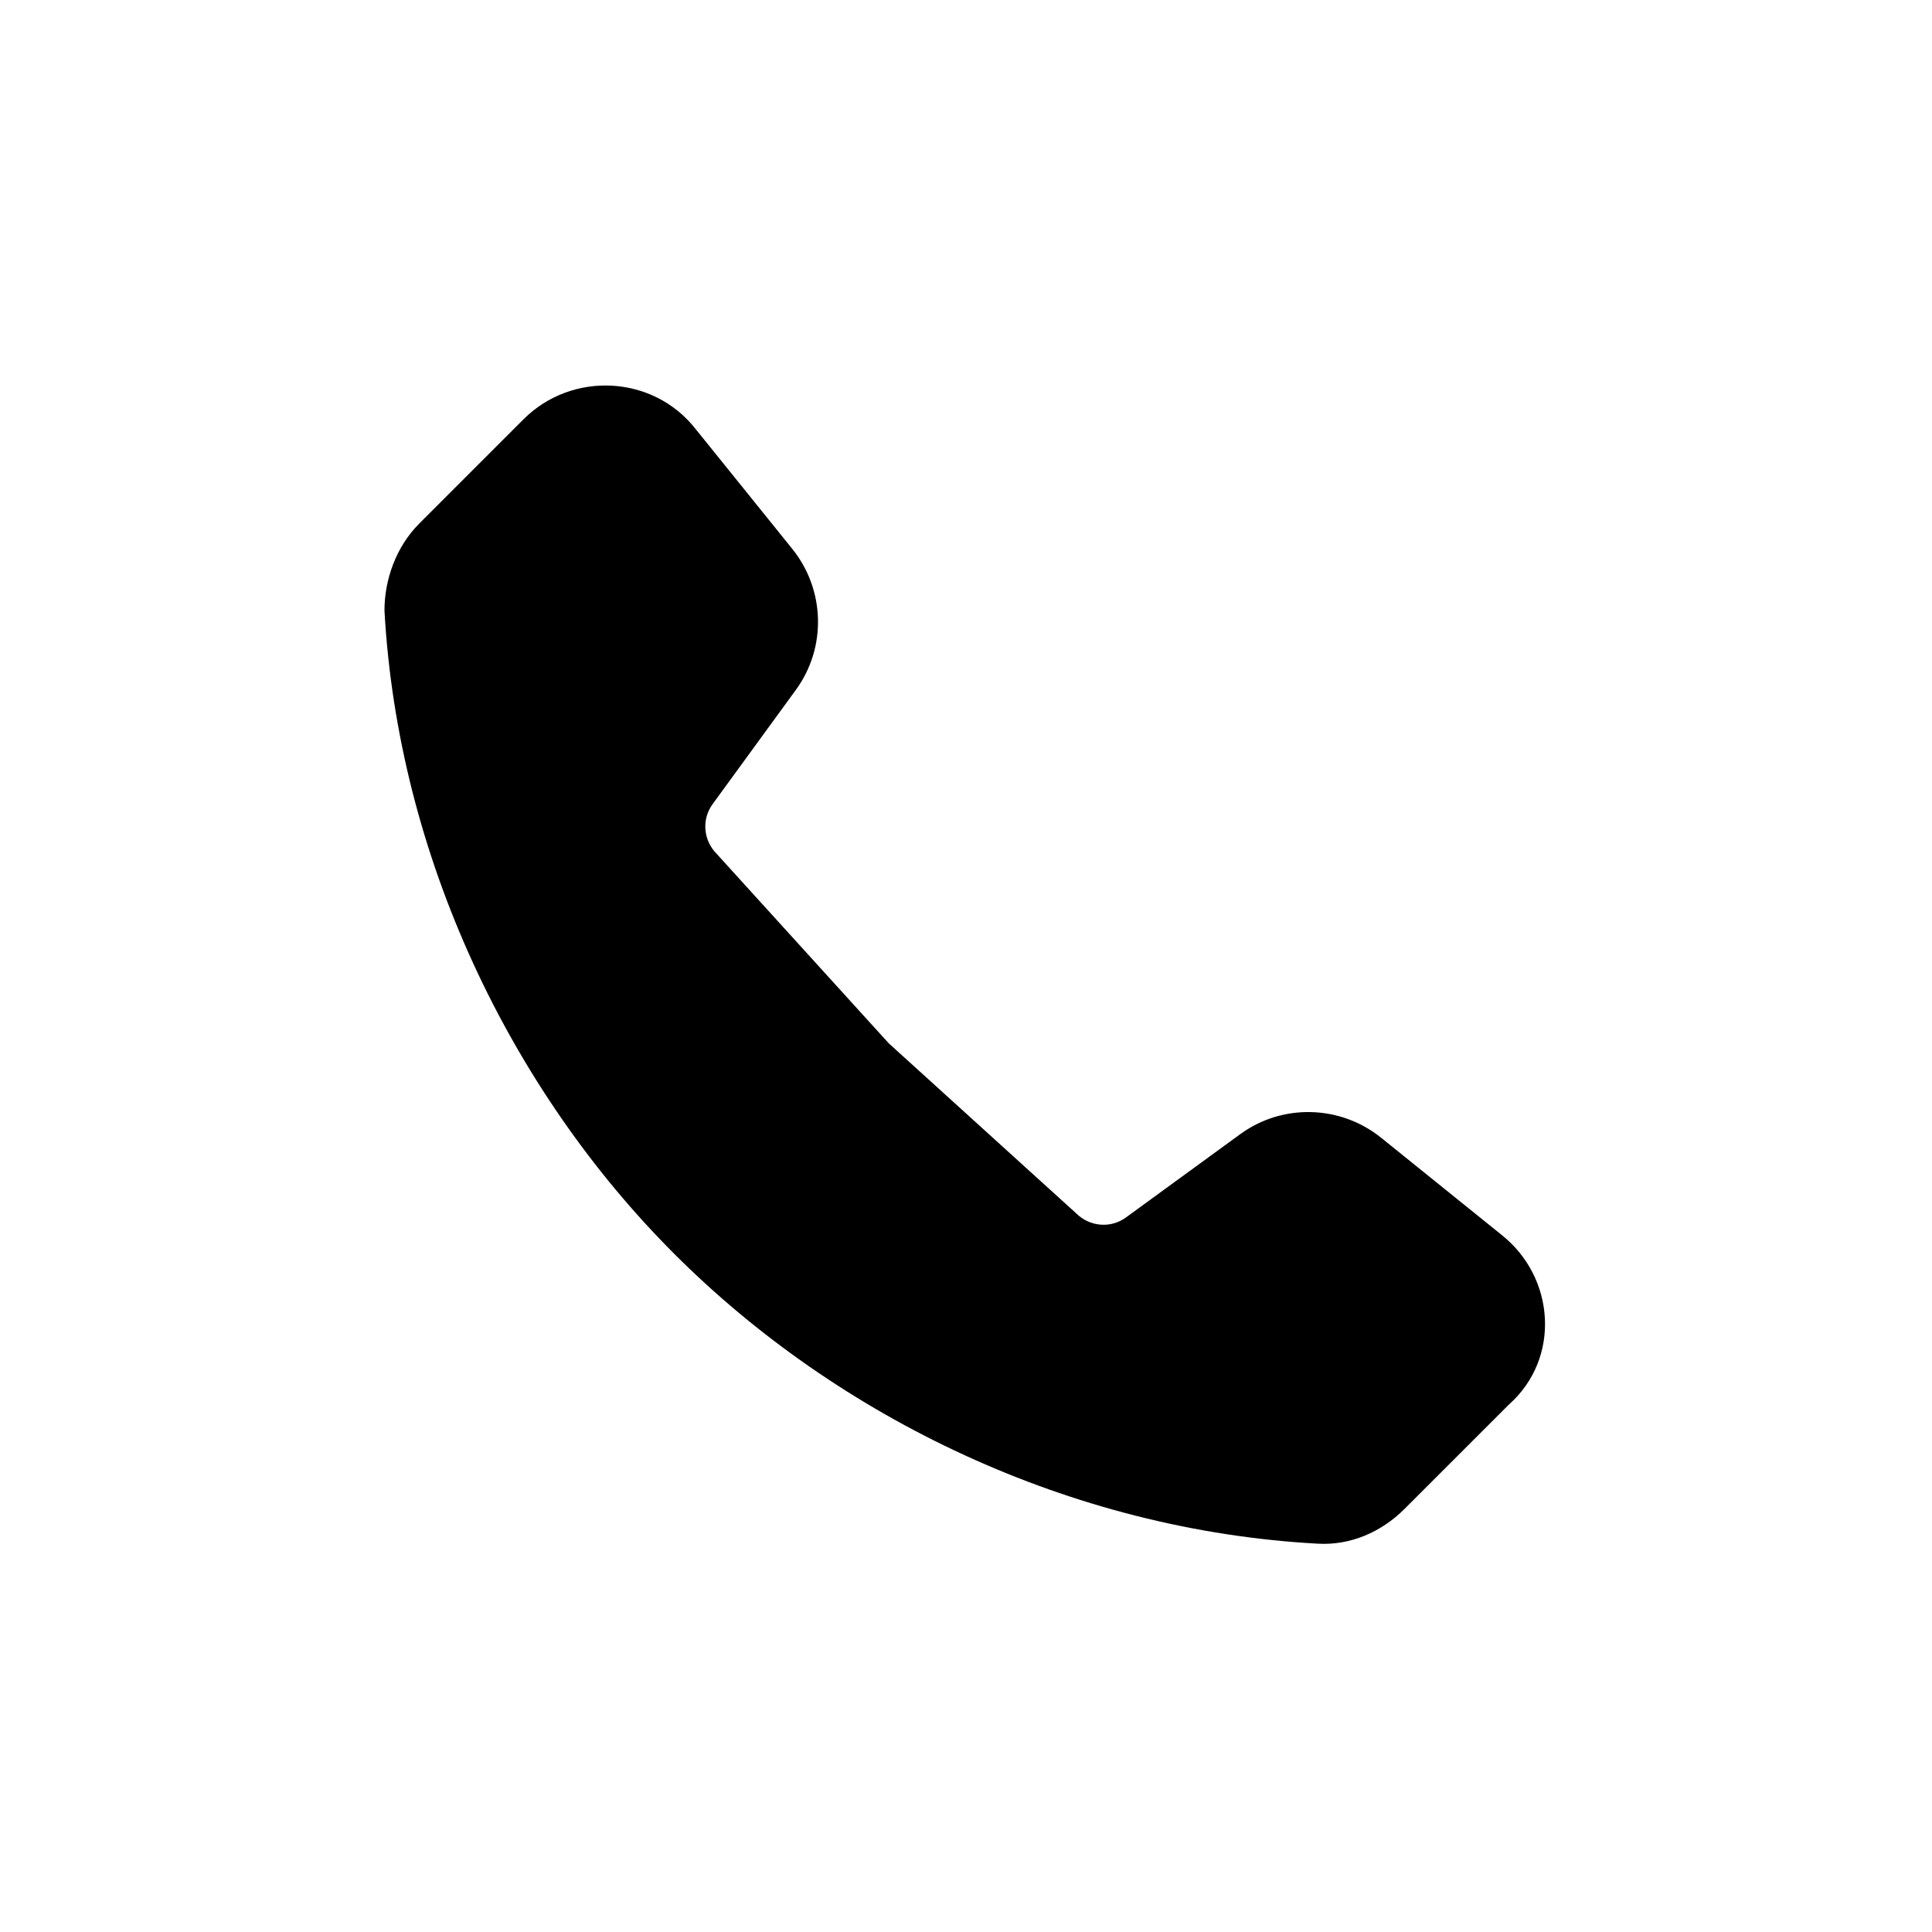
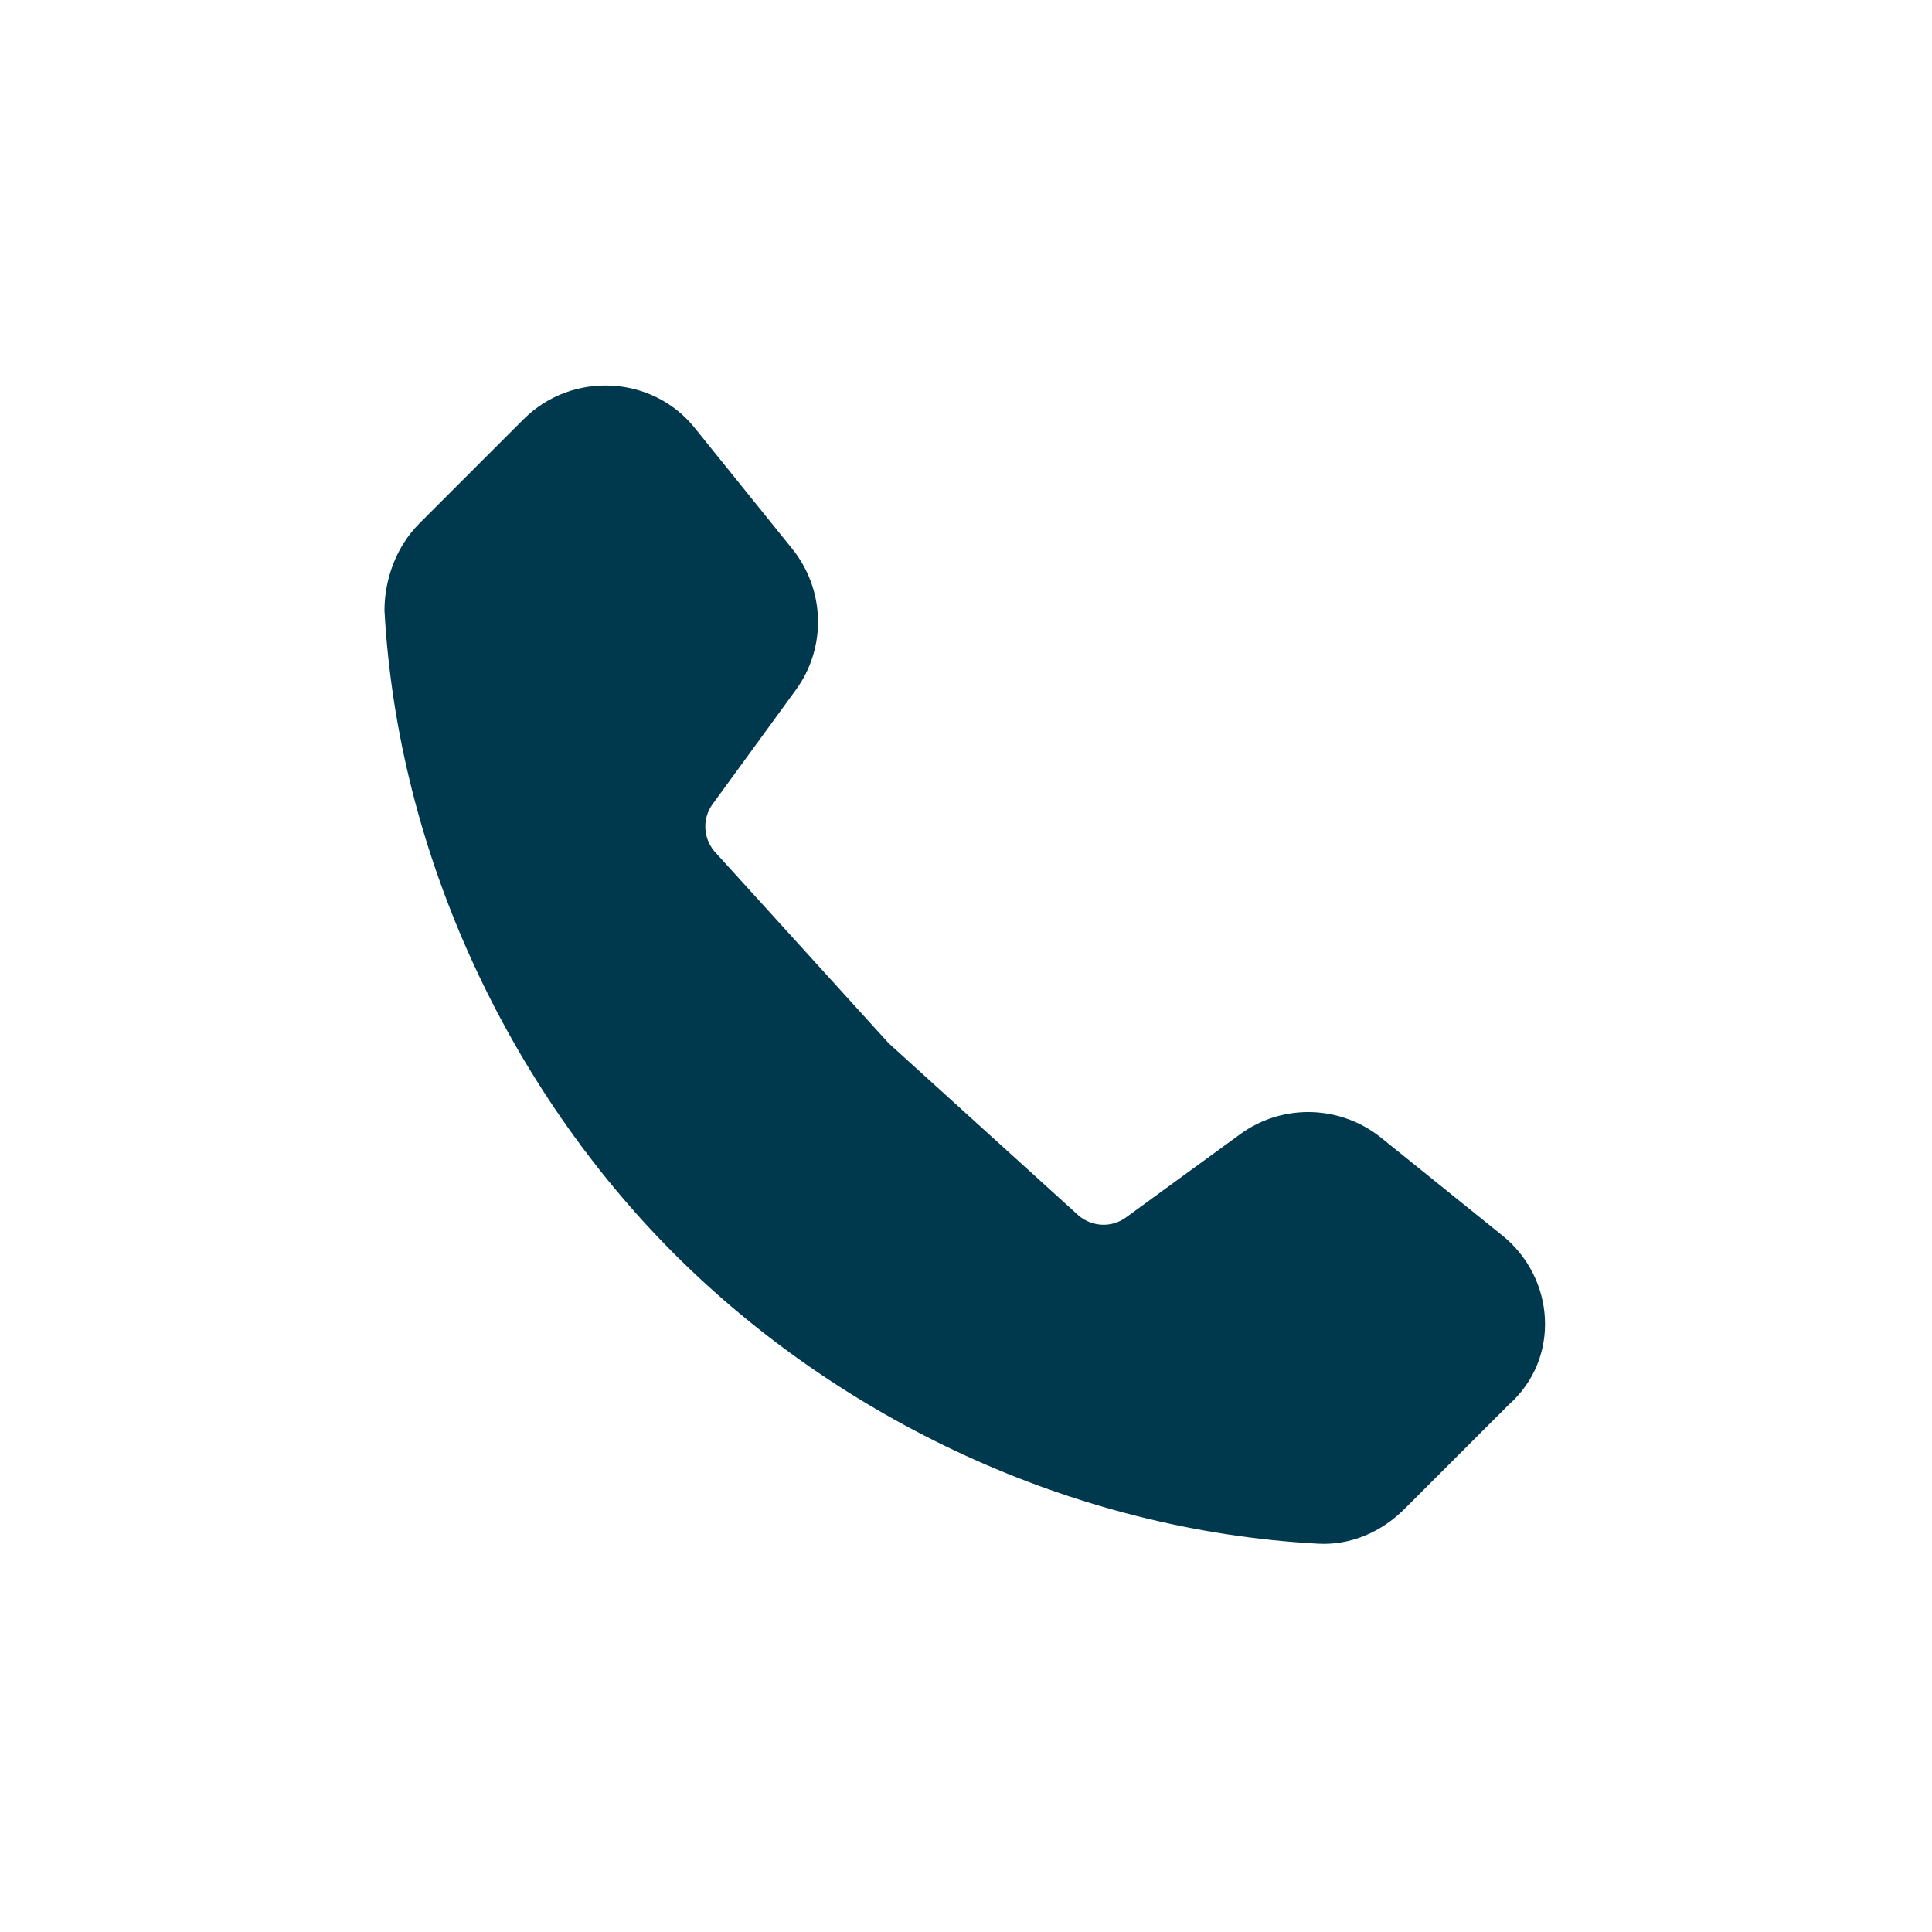
- <svg xmlns="http://www.w3.org/2000/svg" fill="#000000" width="800px" height="800px" viewBox="0 0 100 100" enable-background="new 0 0 100 100" xml:space="preserve">
+ <svg xmlns="http://www.w3.org/2000/svg" fill="#00384d" width="800px" height="800px" viewBox="0 0 100 100" enable-background="new 0 0 100 100" xml:space="preserve">
  <path d="M77.7,63.9l-6.2-5c-2.1-1.7-5.1-1.801-7.3-0.2L58.3,63c-0.8,0.6-1.899,0.5-2.6-0.2L46,54l-8.9-9.8  c-0.7-0.7-0.8-1.8-0.2-2.6l4.3-5.9c1.6-2.2,1.5-5.2-0.2-7.3l-5-6.2c-2.2-2.8-6.4-3-8.9-0.5l-5.4,5.4c-1.2,1.2-1.8,2.9-1.8,4.5  c0.7,12.7,6.5,24.8,15,33.3s20.5,14.3,33.3,15c1.7,0.1,3.3-0.601,4.5-1.801L78.1,72.7C80.8,70.3,80.5,66.1,77.7,63.9z" />
</svg>
